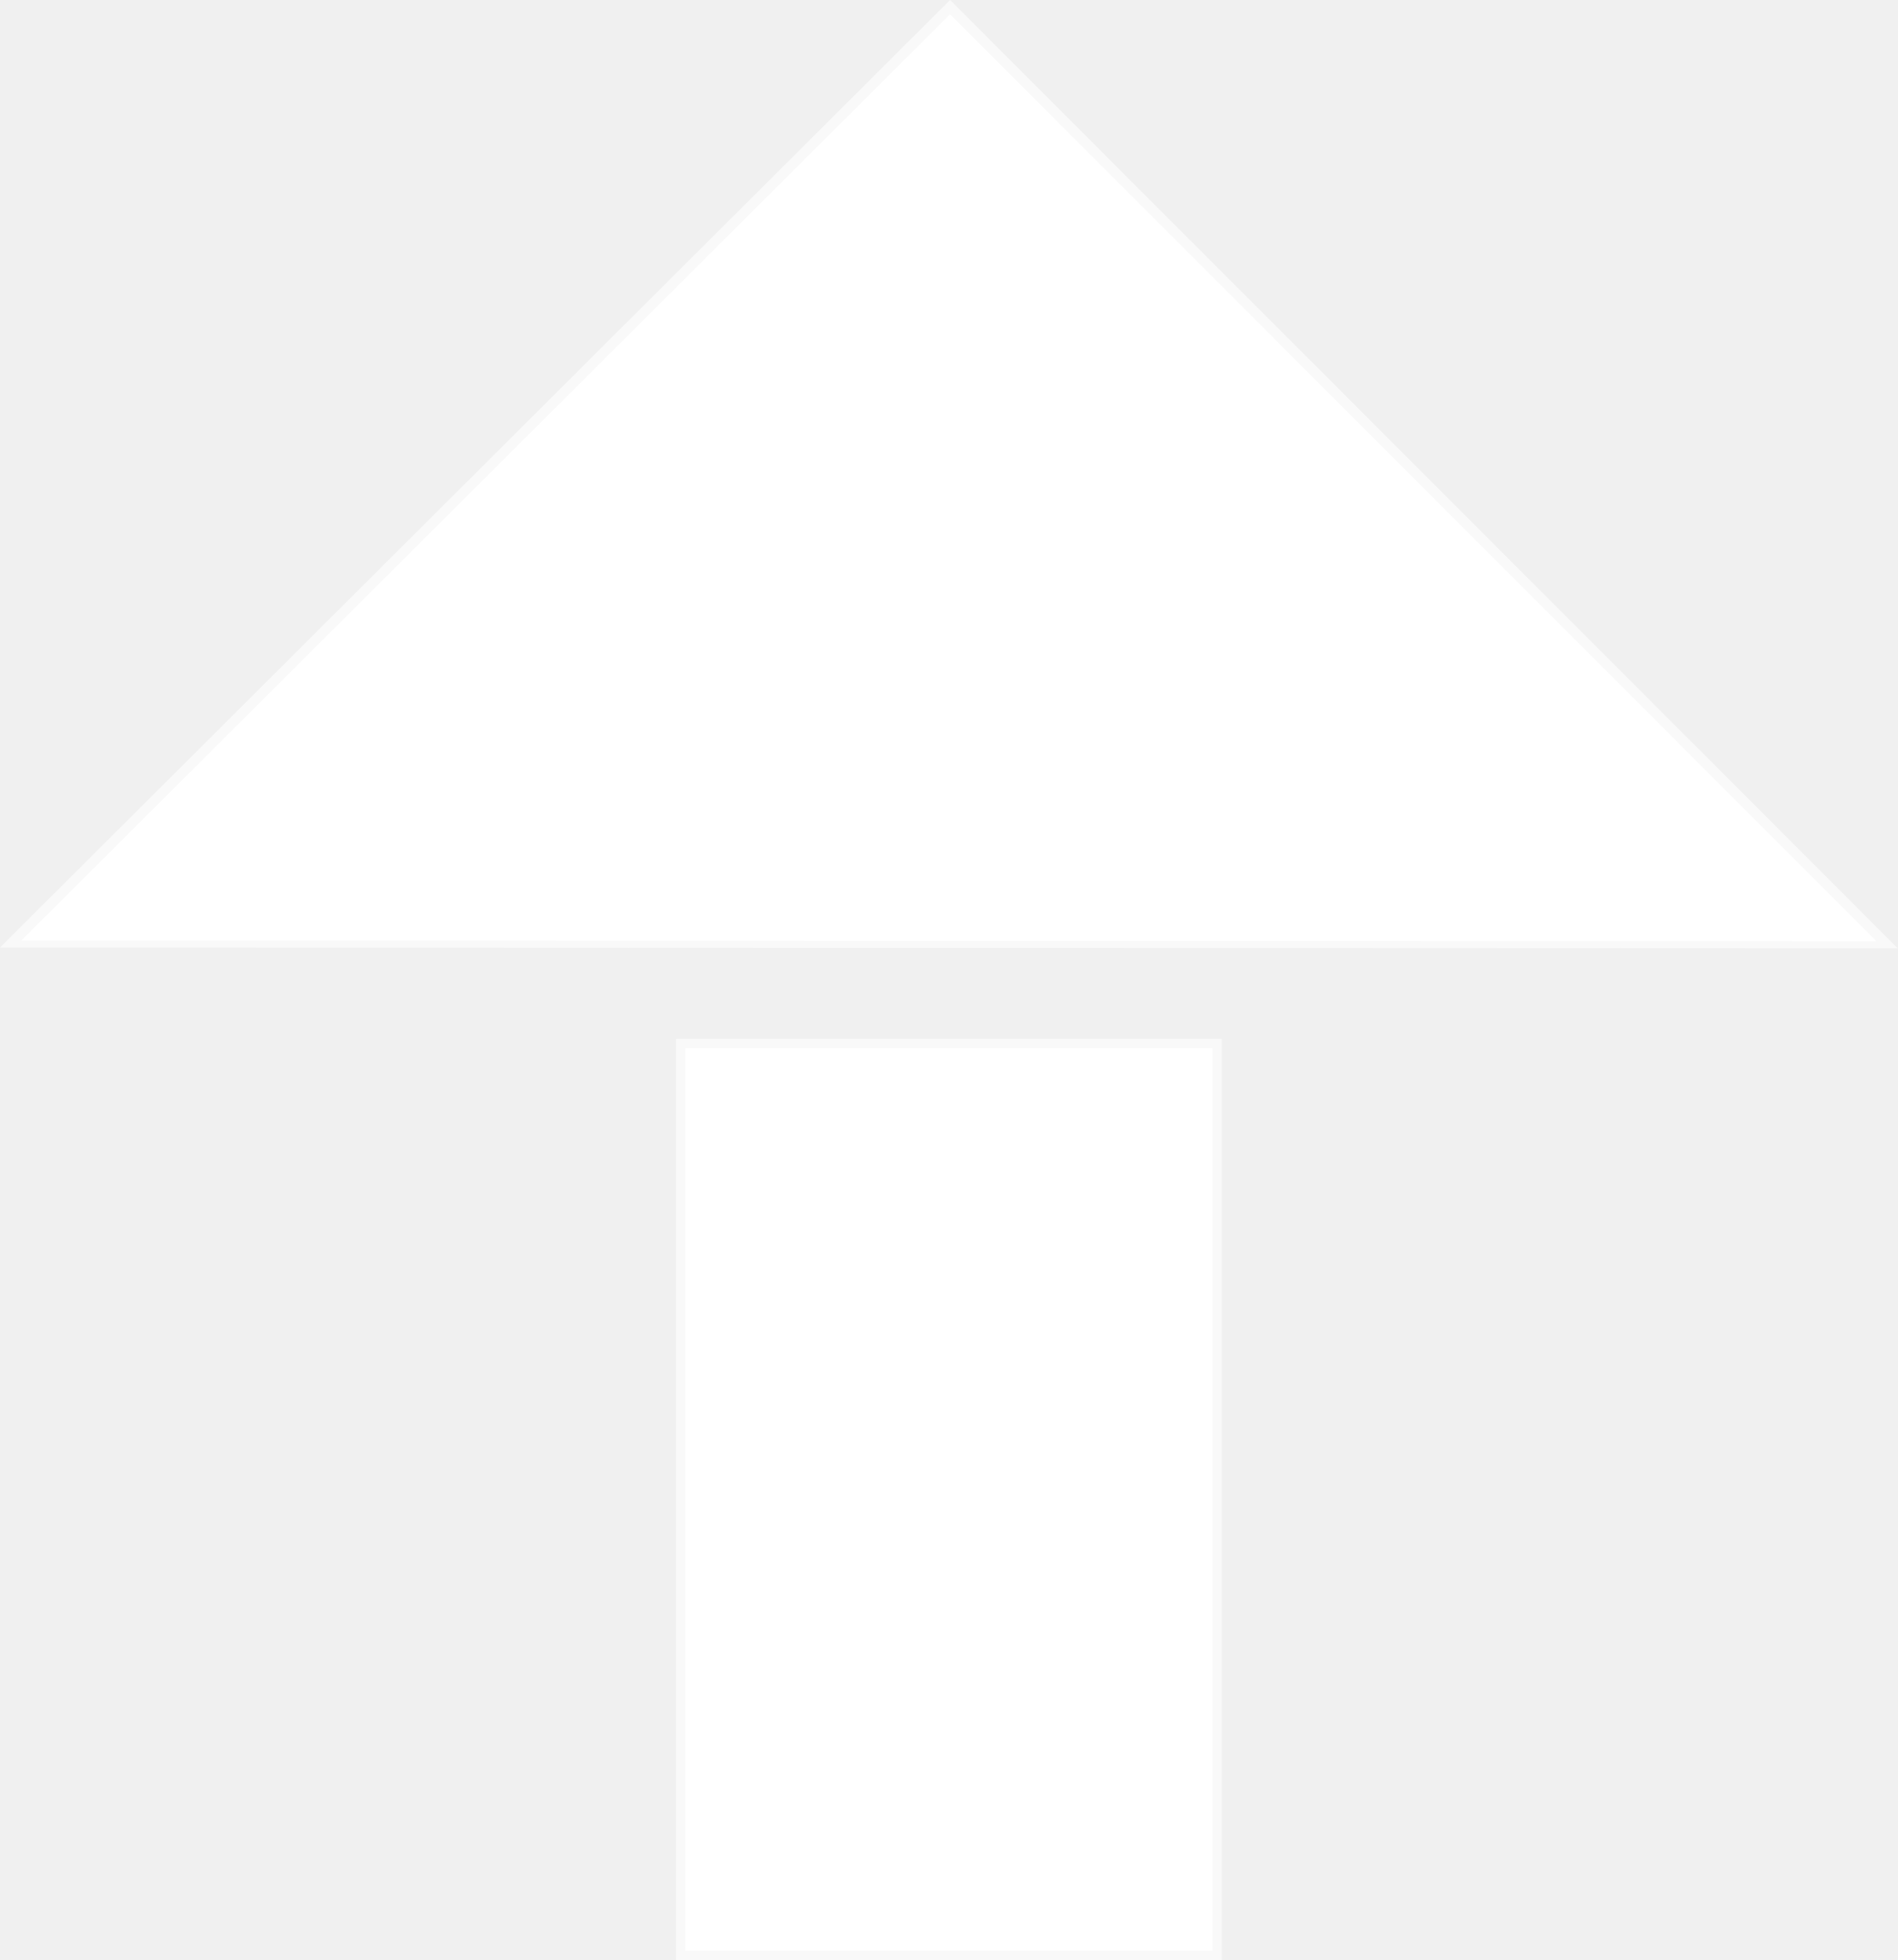
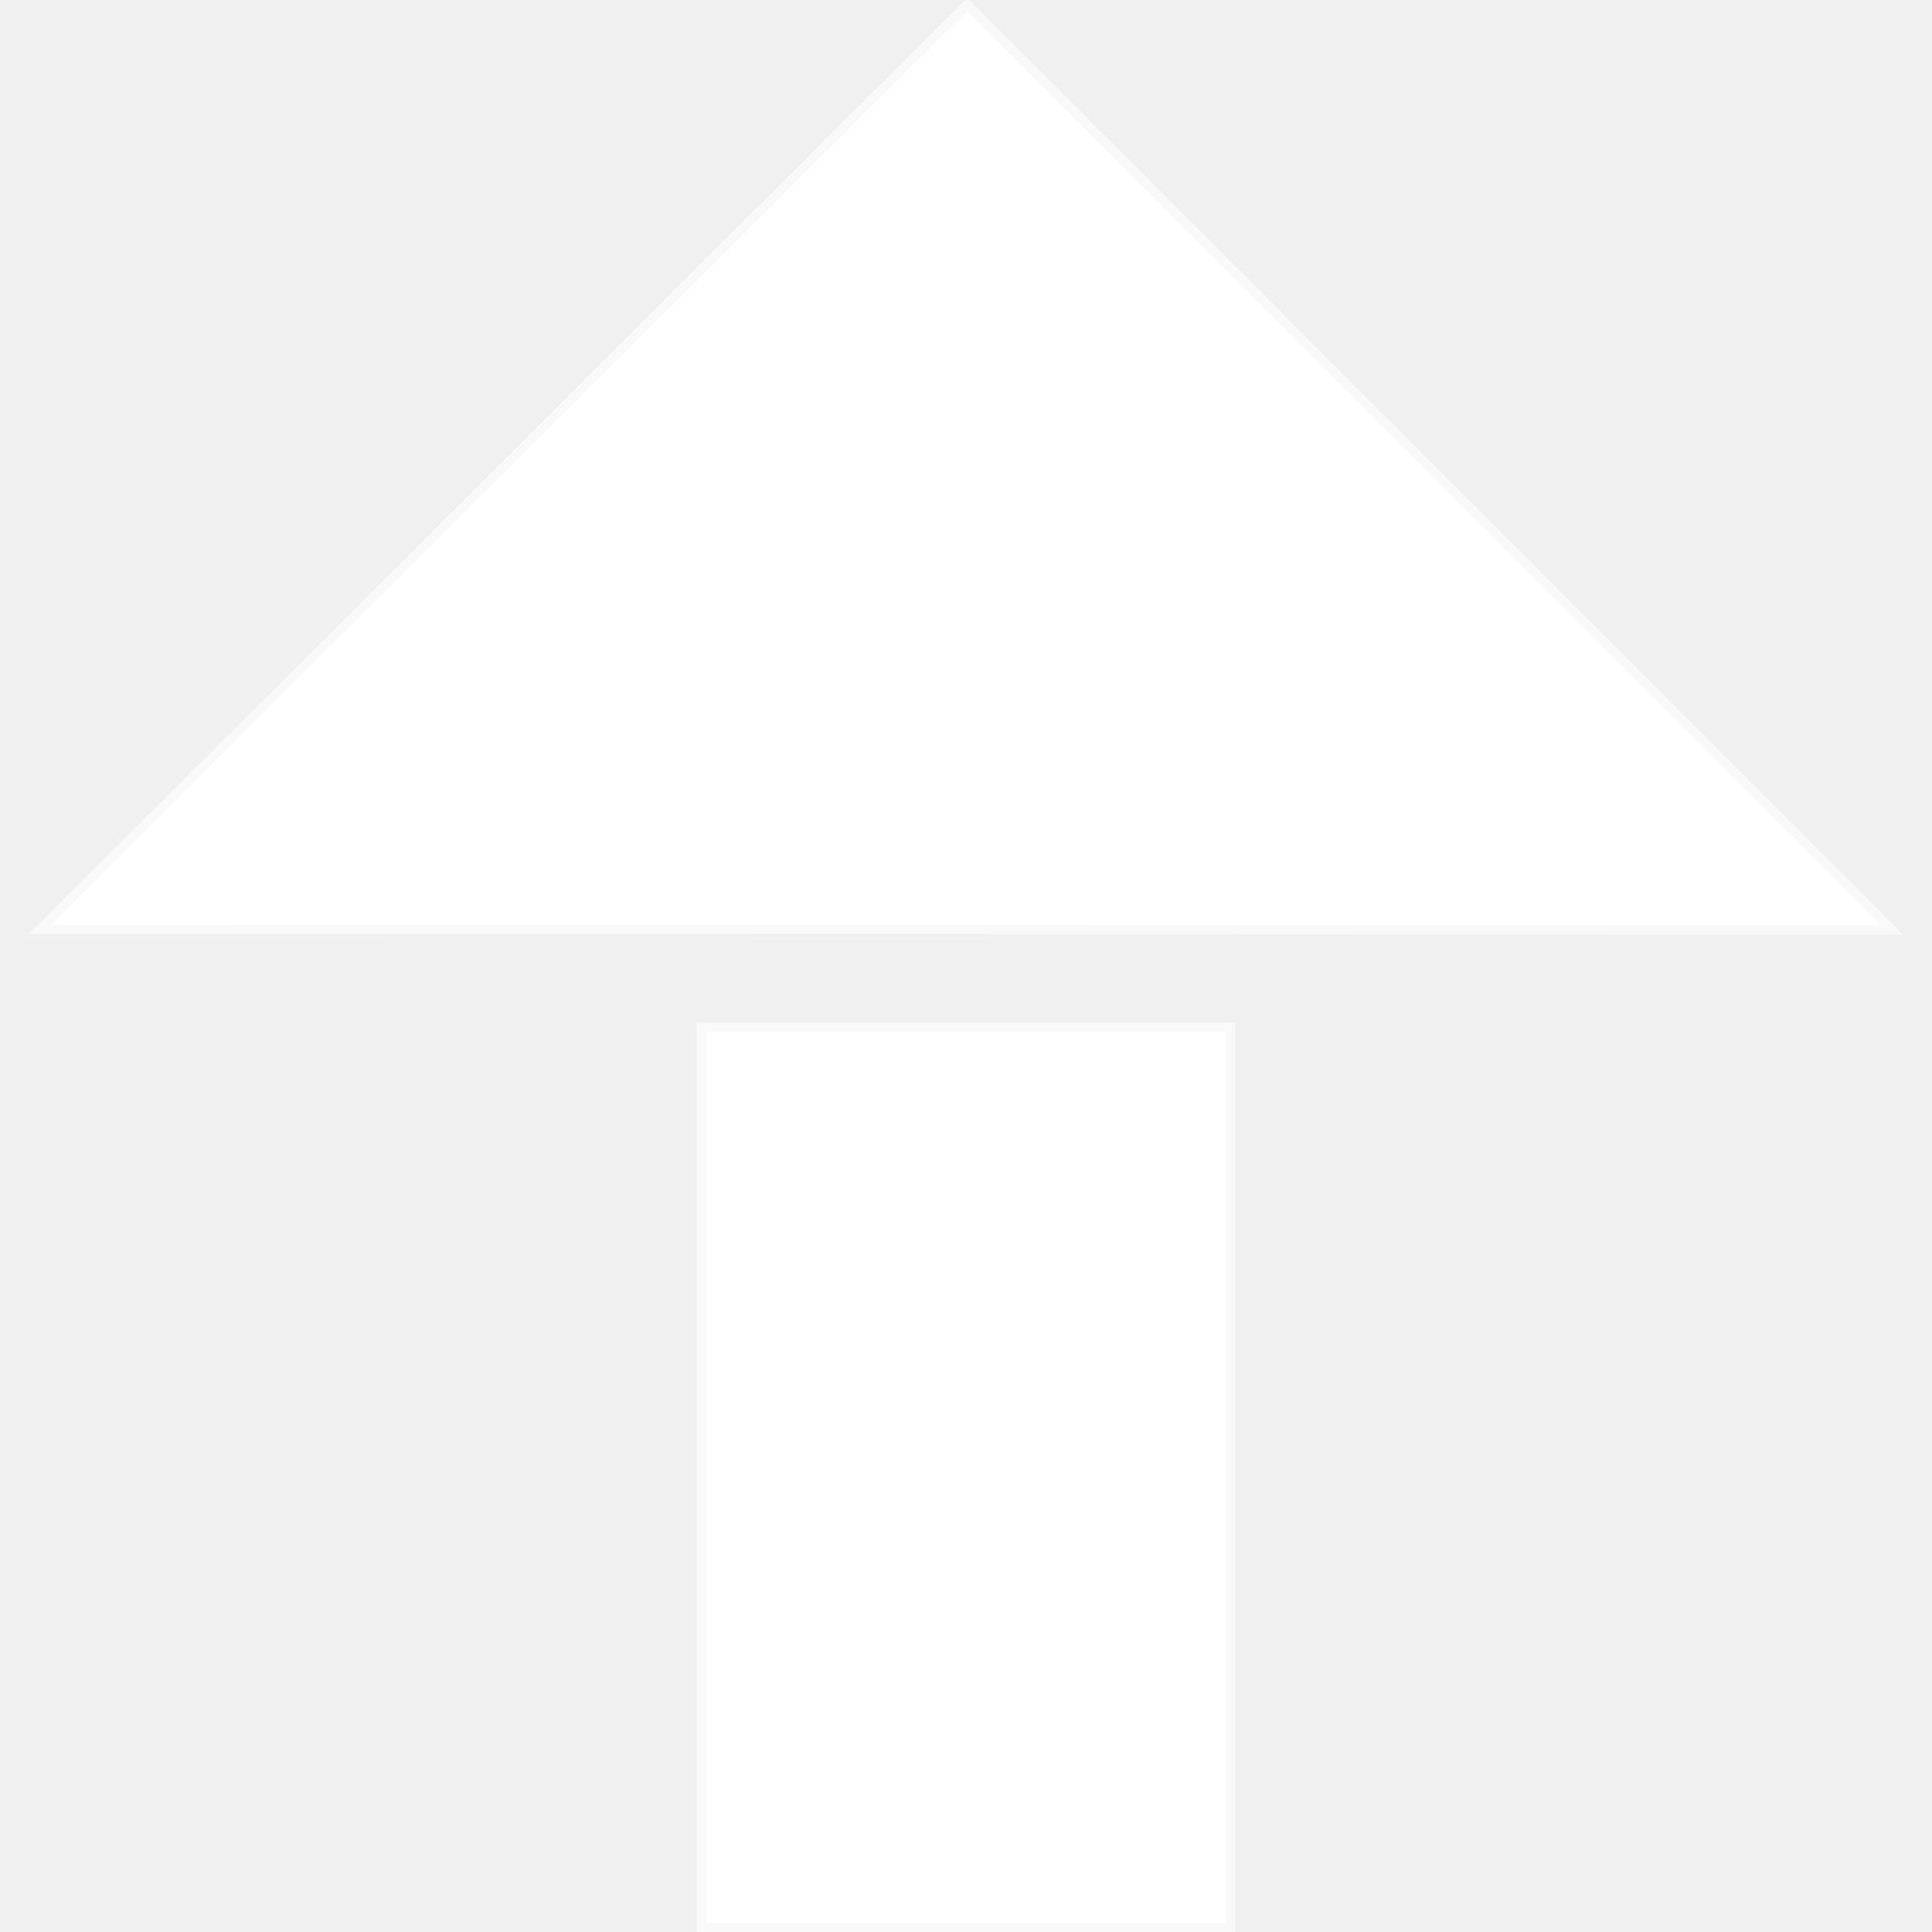
- <svg xmlns="http://www.w3.org/2000/svg" width="202.157" height="208.781" id="svg2" version="1.1">
+ <svg xmlns="http://www.w3.org/2000/svg" width="200" height="200" id="svg2" version="1.1">
  <defs id="defs4">
    </defs>
-   <g id="layer1" transform="translate(-280.4115,-289.7819)">
-     <path transform="matrix(0.08462419,0,0,0.04880664,366.9053,343.6645)" style="fill:#ffffff;fill-rule:evenodd;stroke:#f9f9f9;stroke-width:15.56;stroke-miterlimit:4;stroke-opacity:1;stroke-dasharray:none" d="M 1353.315,957.909 -1008.598,956.181 173.854,-1088.432 z" id="path3043" />
-     <path style="fill:#ffffff;stroke:#f9f9f9;stroke-width:1;stroke-miterlimit:4;stroke-opacity:1;stroke-dasharray:none" d="m 352.92,400.934 57.143,0 0,97.143 -57.143,0 z" id="rect3123" />
+   <g id="layer1" transform="translate(-280.4115,-298.5625)">
+     <path style="fill:#ffffff;fill-rule:evenodd;stroke:#f9f9f9;stroke-width:0.959;stroke-miterlimit:4;stroke-opacity:1;stroke-dasharray:none" d="m 476.259,394.829 -191.695,-0.081 95.969,-95.707 z" id="path3043" />
+     <path style="fill:#ffffff;stroke:#f9f9f9;stroke-width:0.959;stroke-miterlimit:4;stroke-opacity:1;stroke-dasharray:none" d="m 353.009,404.916 54.804,0 0,93.167 -54.804,0 z" id="rect3123" />
  </g>
</svg>
